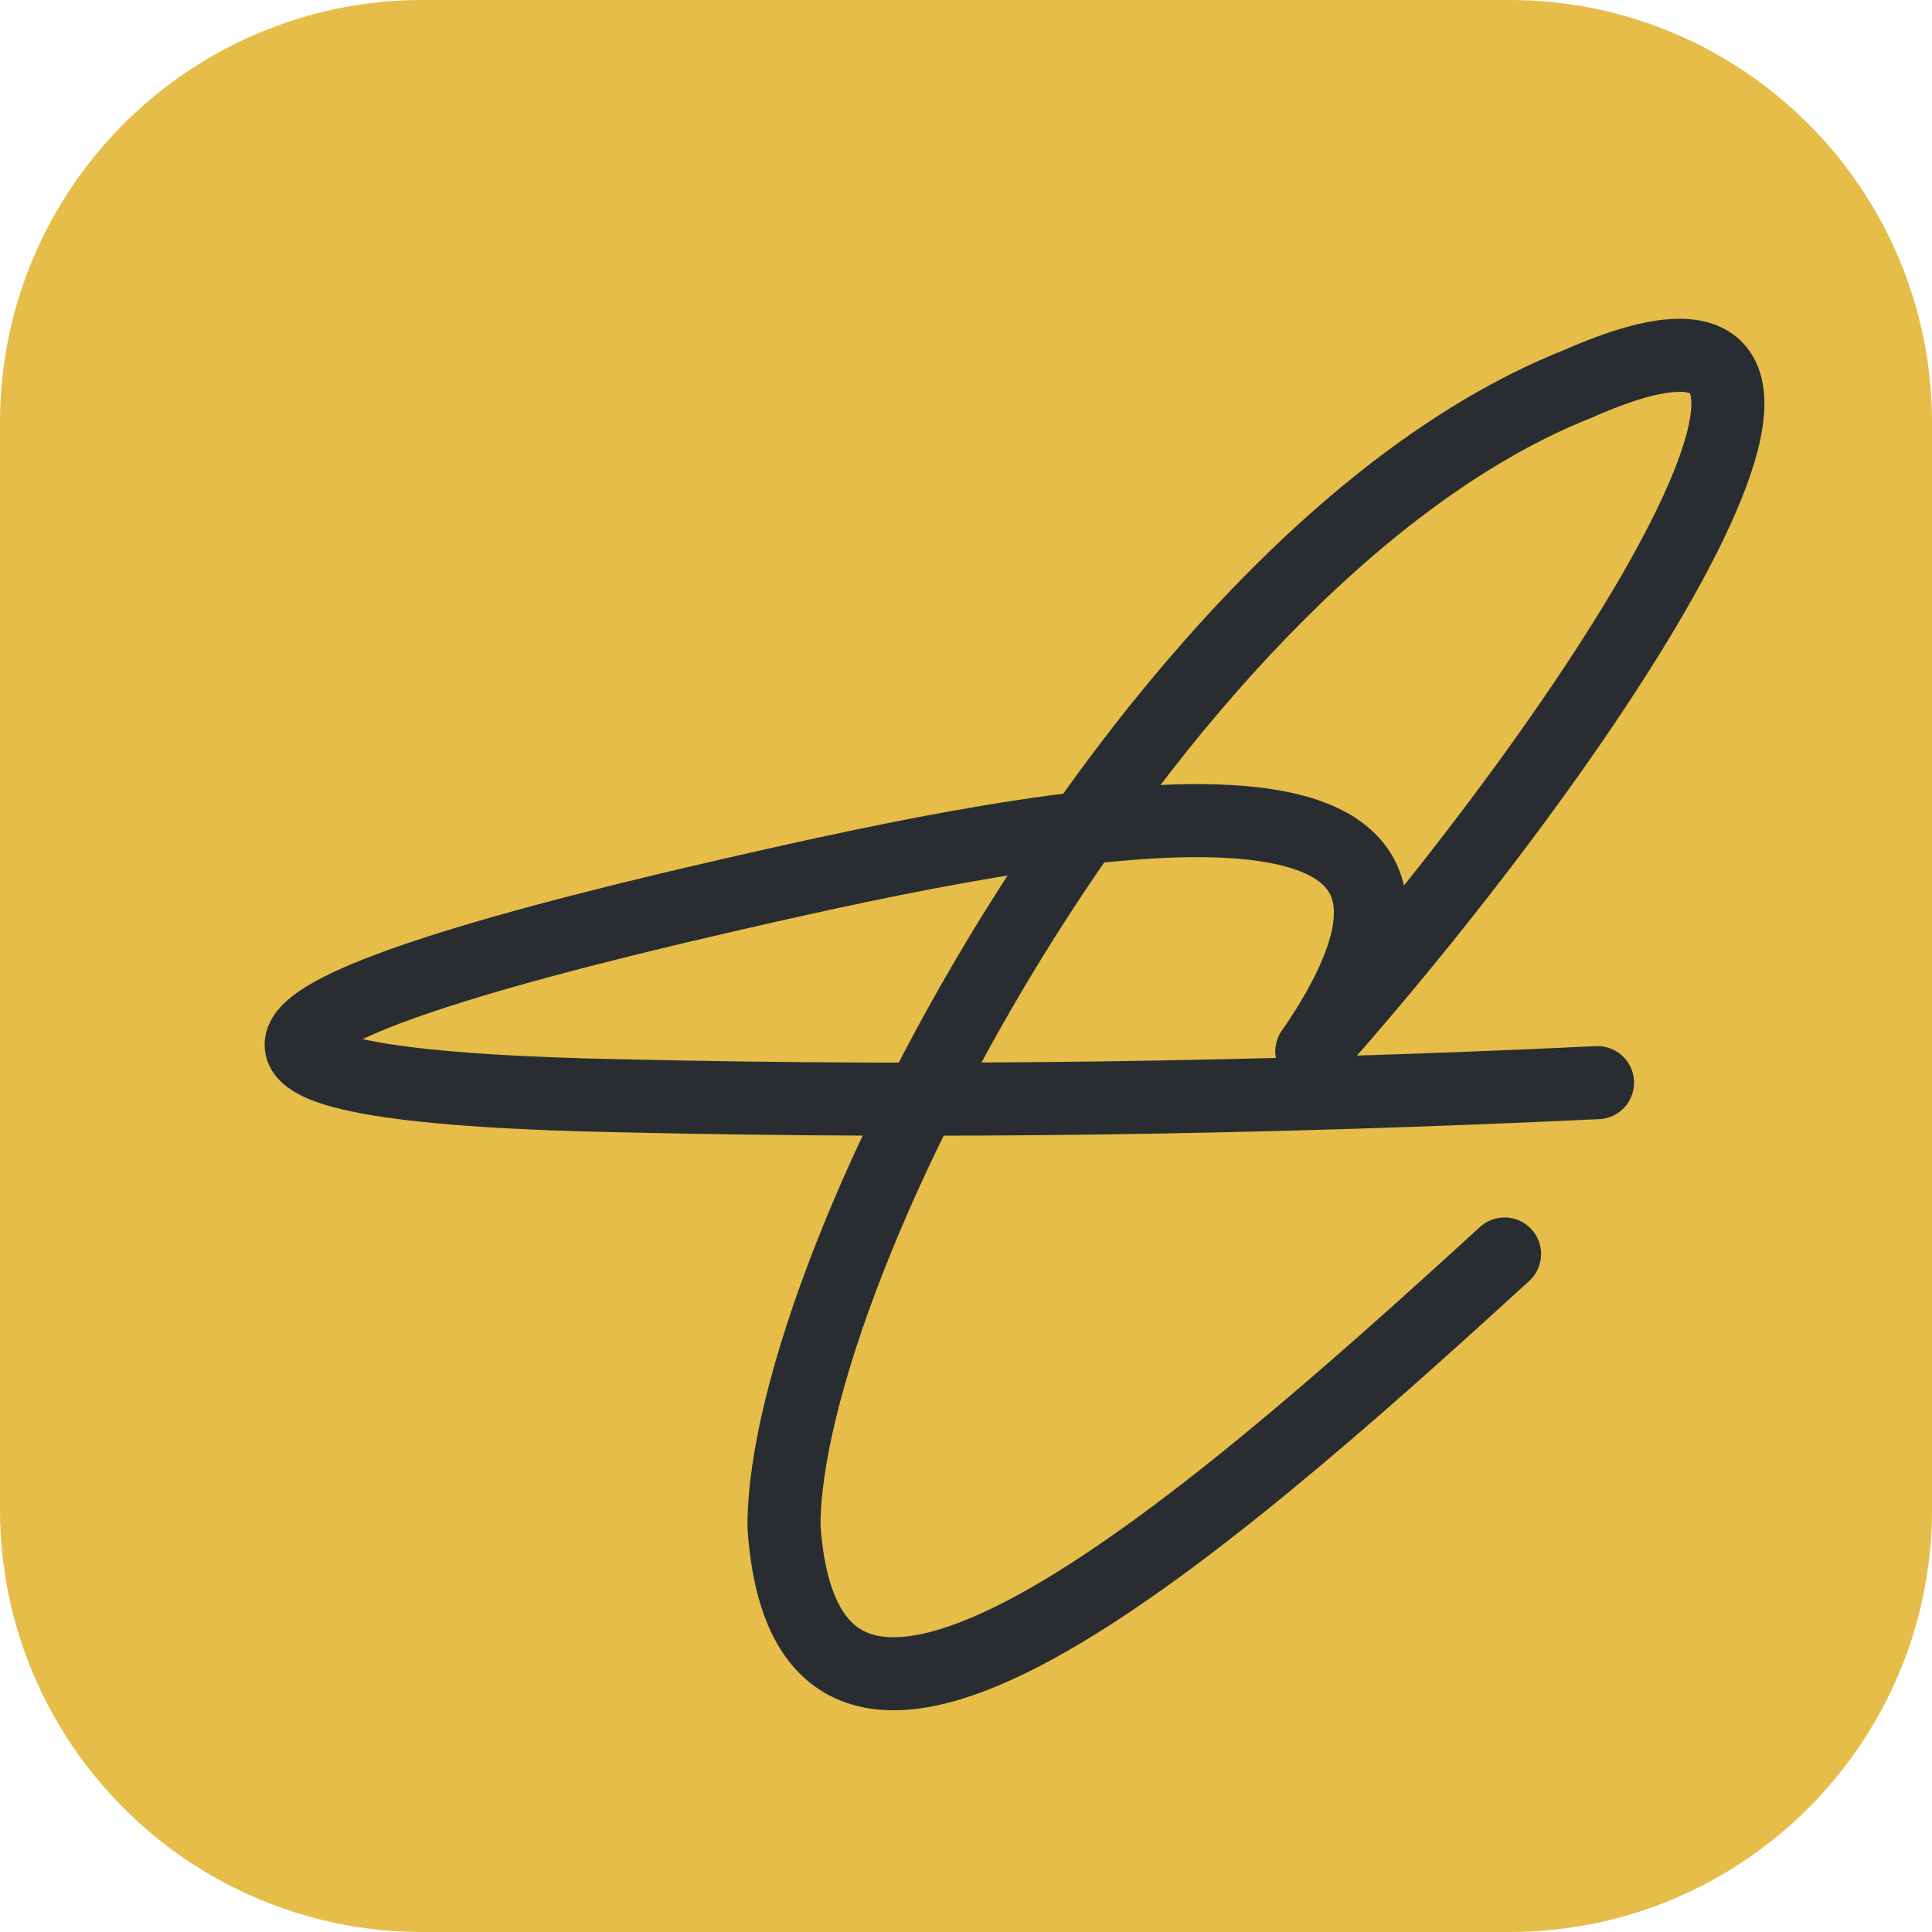
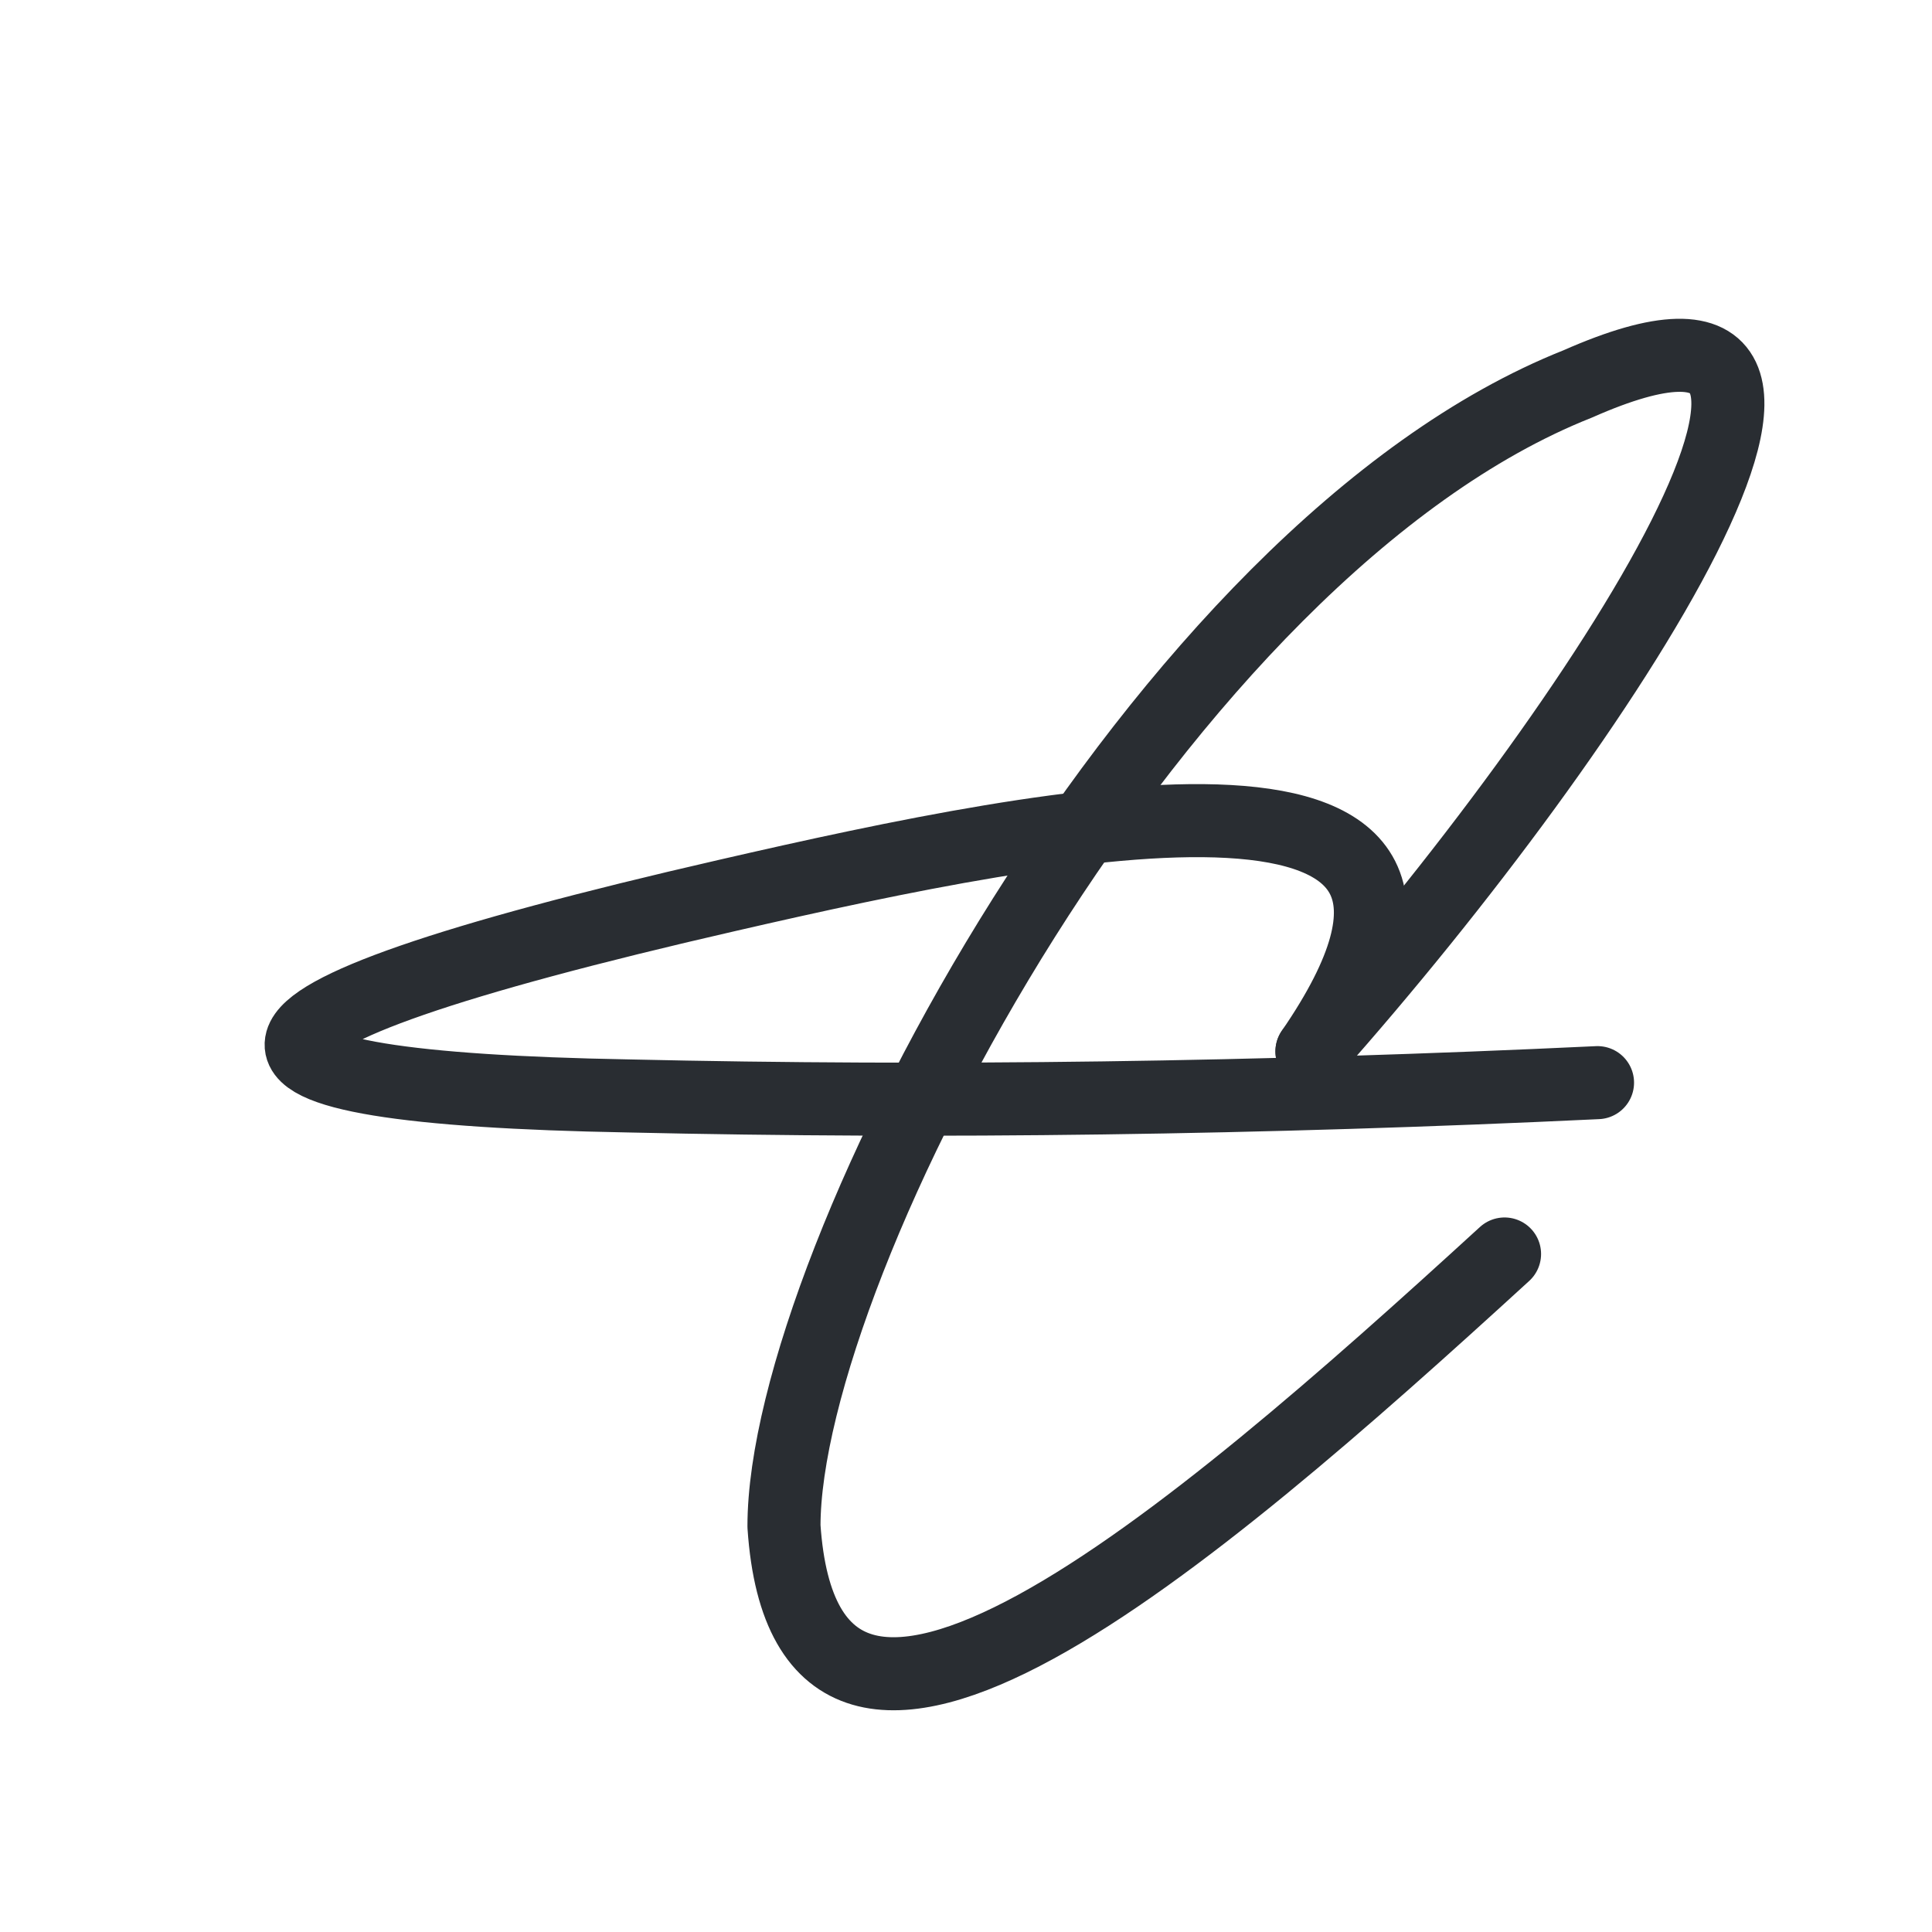
<svg xmlns="http://www.w3.org/2000/svg" viewBox="0 0 64 64">
-   <rect width="64" height="64" rx="14" fill="#e5bd48" />
-   <g transform="translate(1 40) scale(.022)" fill="none" stroke="#292d32" stroke-width="110" stroke-linecap="round" stroke-linejoin="round">
+   <style>
+     svg { color: #292d32; }
+     @media (prefers-color-scheme: dark) { svg { color: #fff; } }
+   </style>
+   <g transform="translate(1 40) scale(.022)" fill="none" stroke="currentColor" stroke-width="110" stroke-linecap="round" stroke-linejoin="round">
    <path d="M2220 70 C1750 500 1170 1000 1135 480 C1135 80 1700 -990 2330 -1240 C2850 -1470 2370 -730 1930 -235" />
    <path d="M1930 -235 C2270 -730 1550 -585 1050 -470 C200 -275 240 -180 900 -168 M900 -168 Q1600 -152 2360 -188" />
  </g>
</svg>
